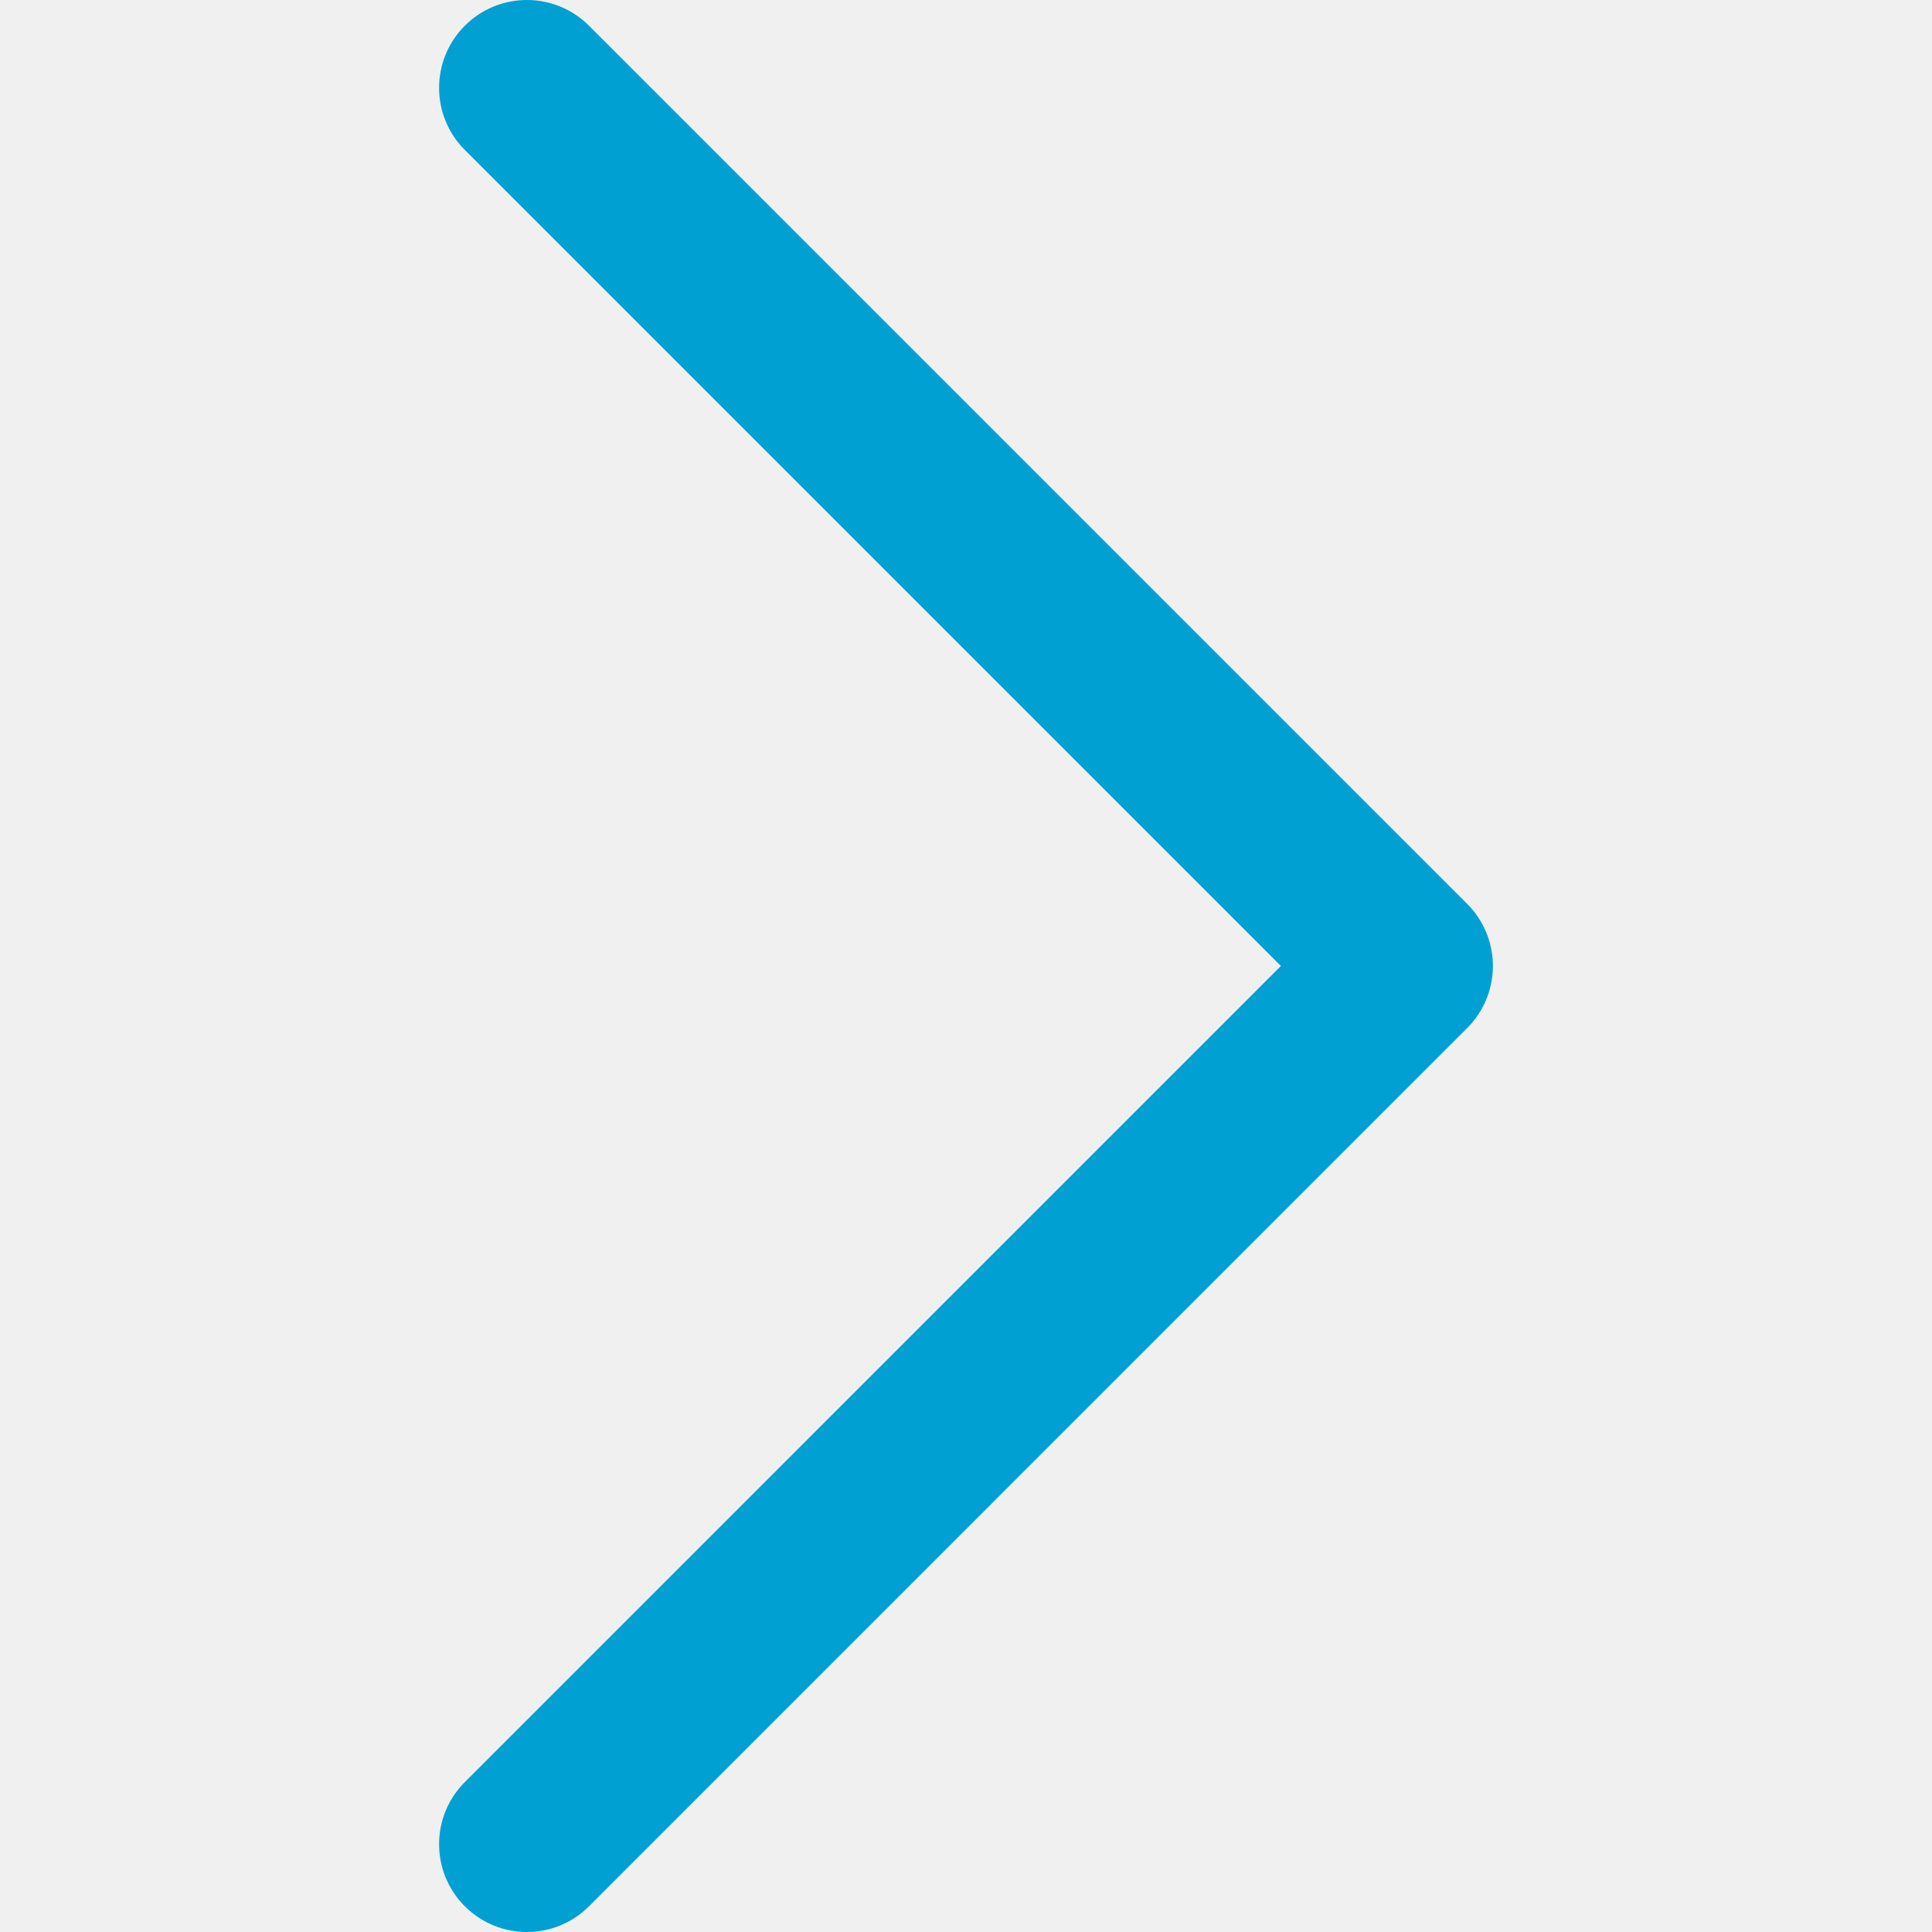
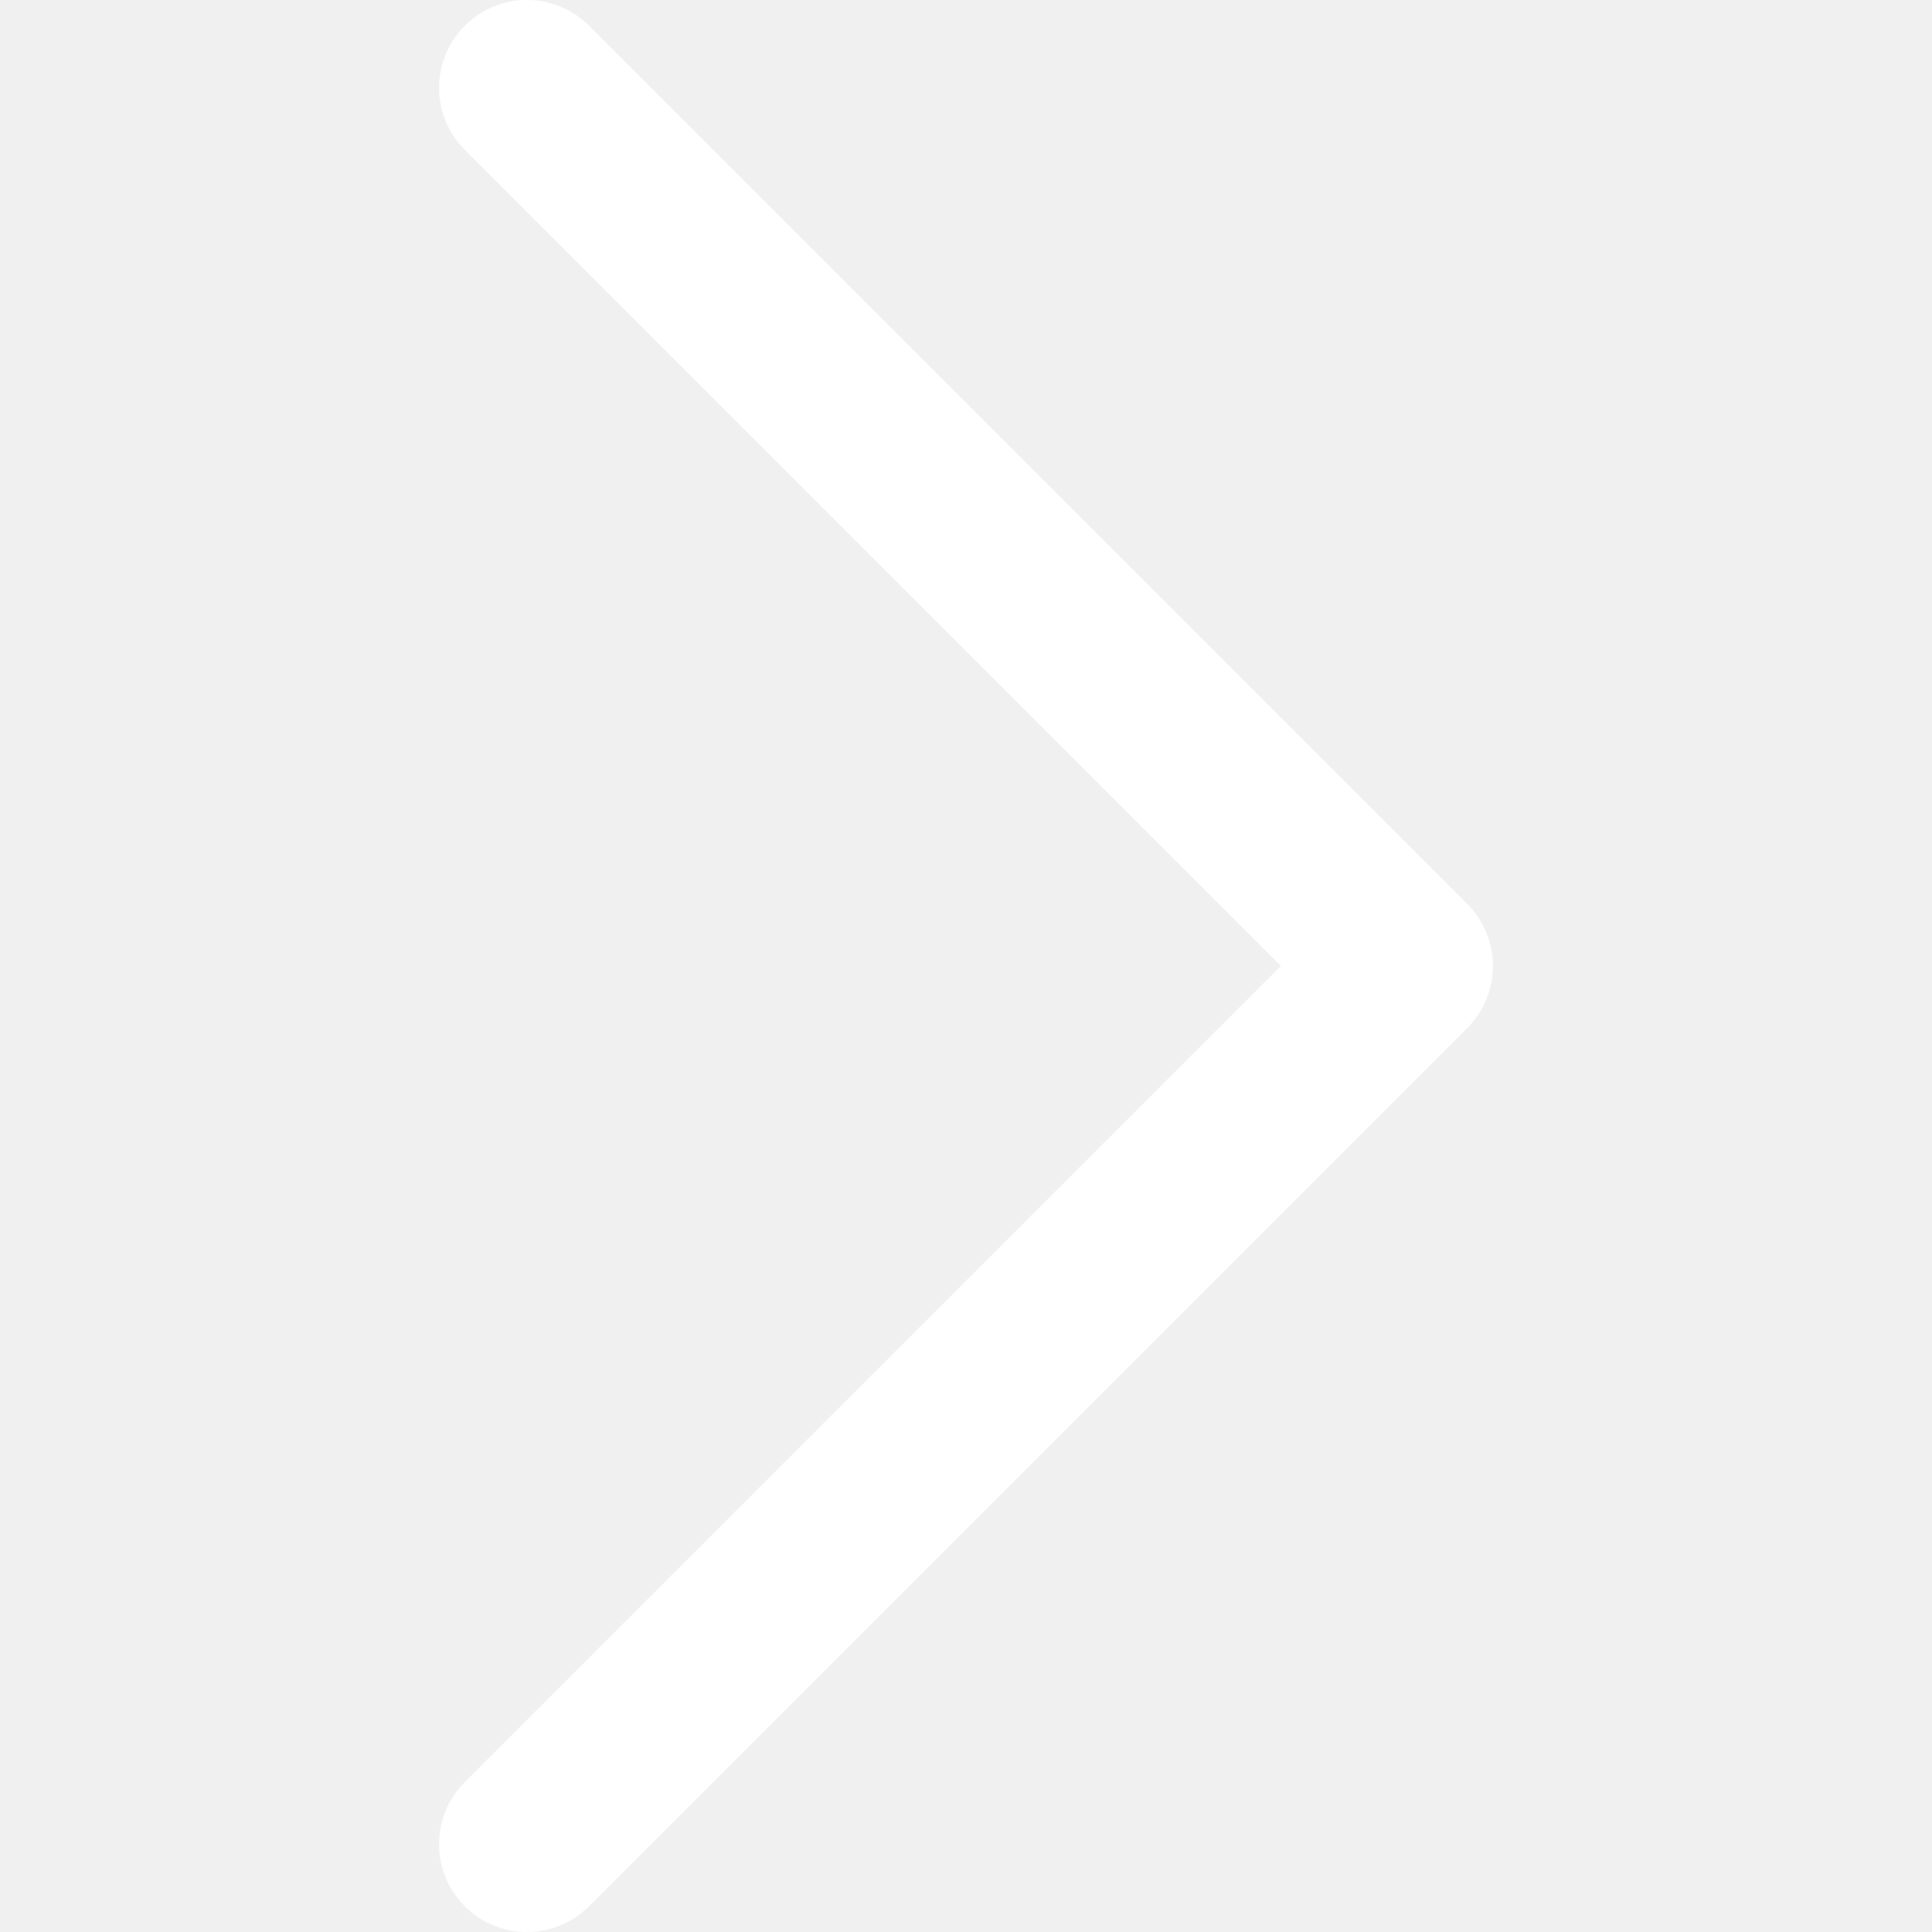
- <svg xmlns="http://www.w3.org/2000/svg" fill="#00A0D2" height="800px" width="800px" version="1.1" id="Layer_1" viewBox="0 0 330 330" xml:space="preserve">
+ <svg xmlns="http://www.w3.org/2000/svg" fill="#FFFFFF" height="800px" width="800px" version="1.1" id="Layer_1" viewBox="0 0 330 330" xml:space="preserve">
  <path id="XMLID_222_" d="M250.606,154.389l-150-149.996c-5.857-5.858-15.355-5.858-21.213,0.001  c-5.857,5.858-5.857,15.355,0.001,21.213l139.393,139.39L79.393,304.394c-5.857,5.858-5.857,15.355,0.001,21.213  C82.322,328.536,86.161,330,90,330s7.678-1.464,10.607-4.394l149.999-150.004c2.814-2.813,4.394-6.628,4.394-10.606  C255,161.018,253.42,157.202,250.606,154.389z" />
</svg>
